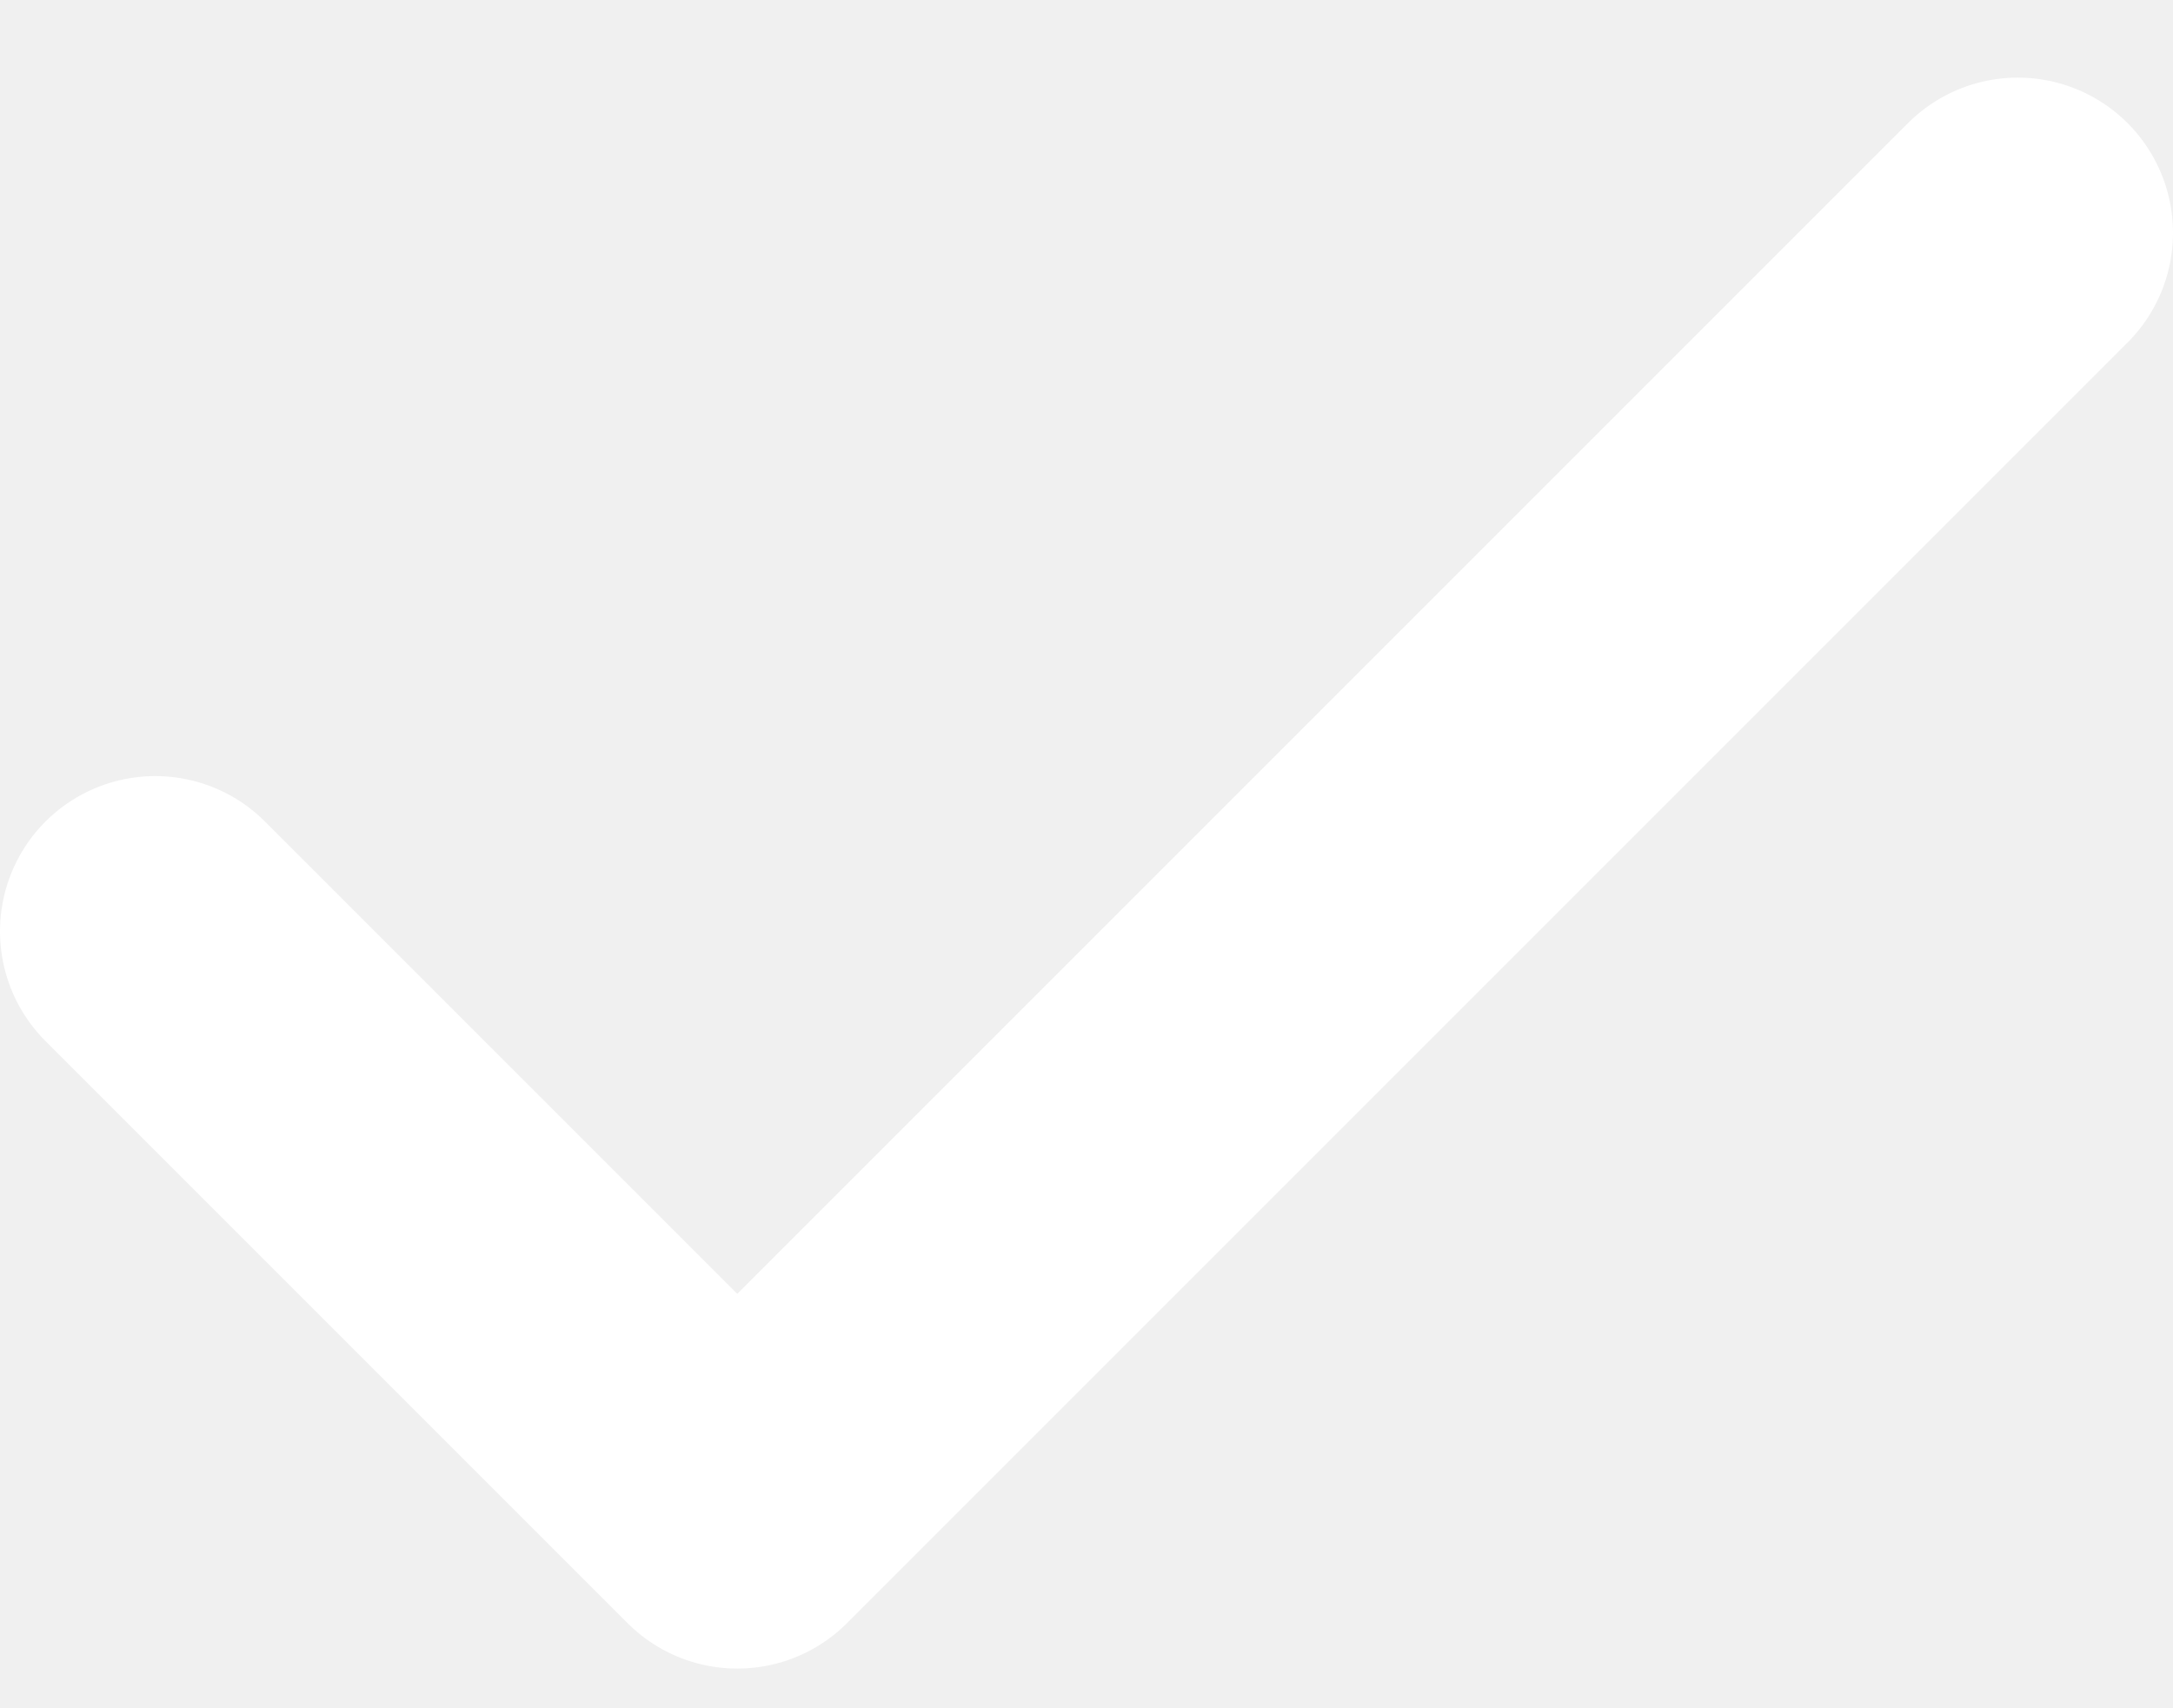
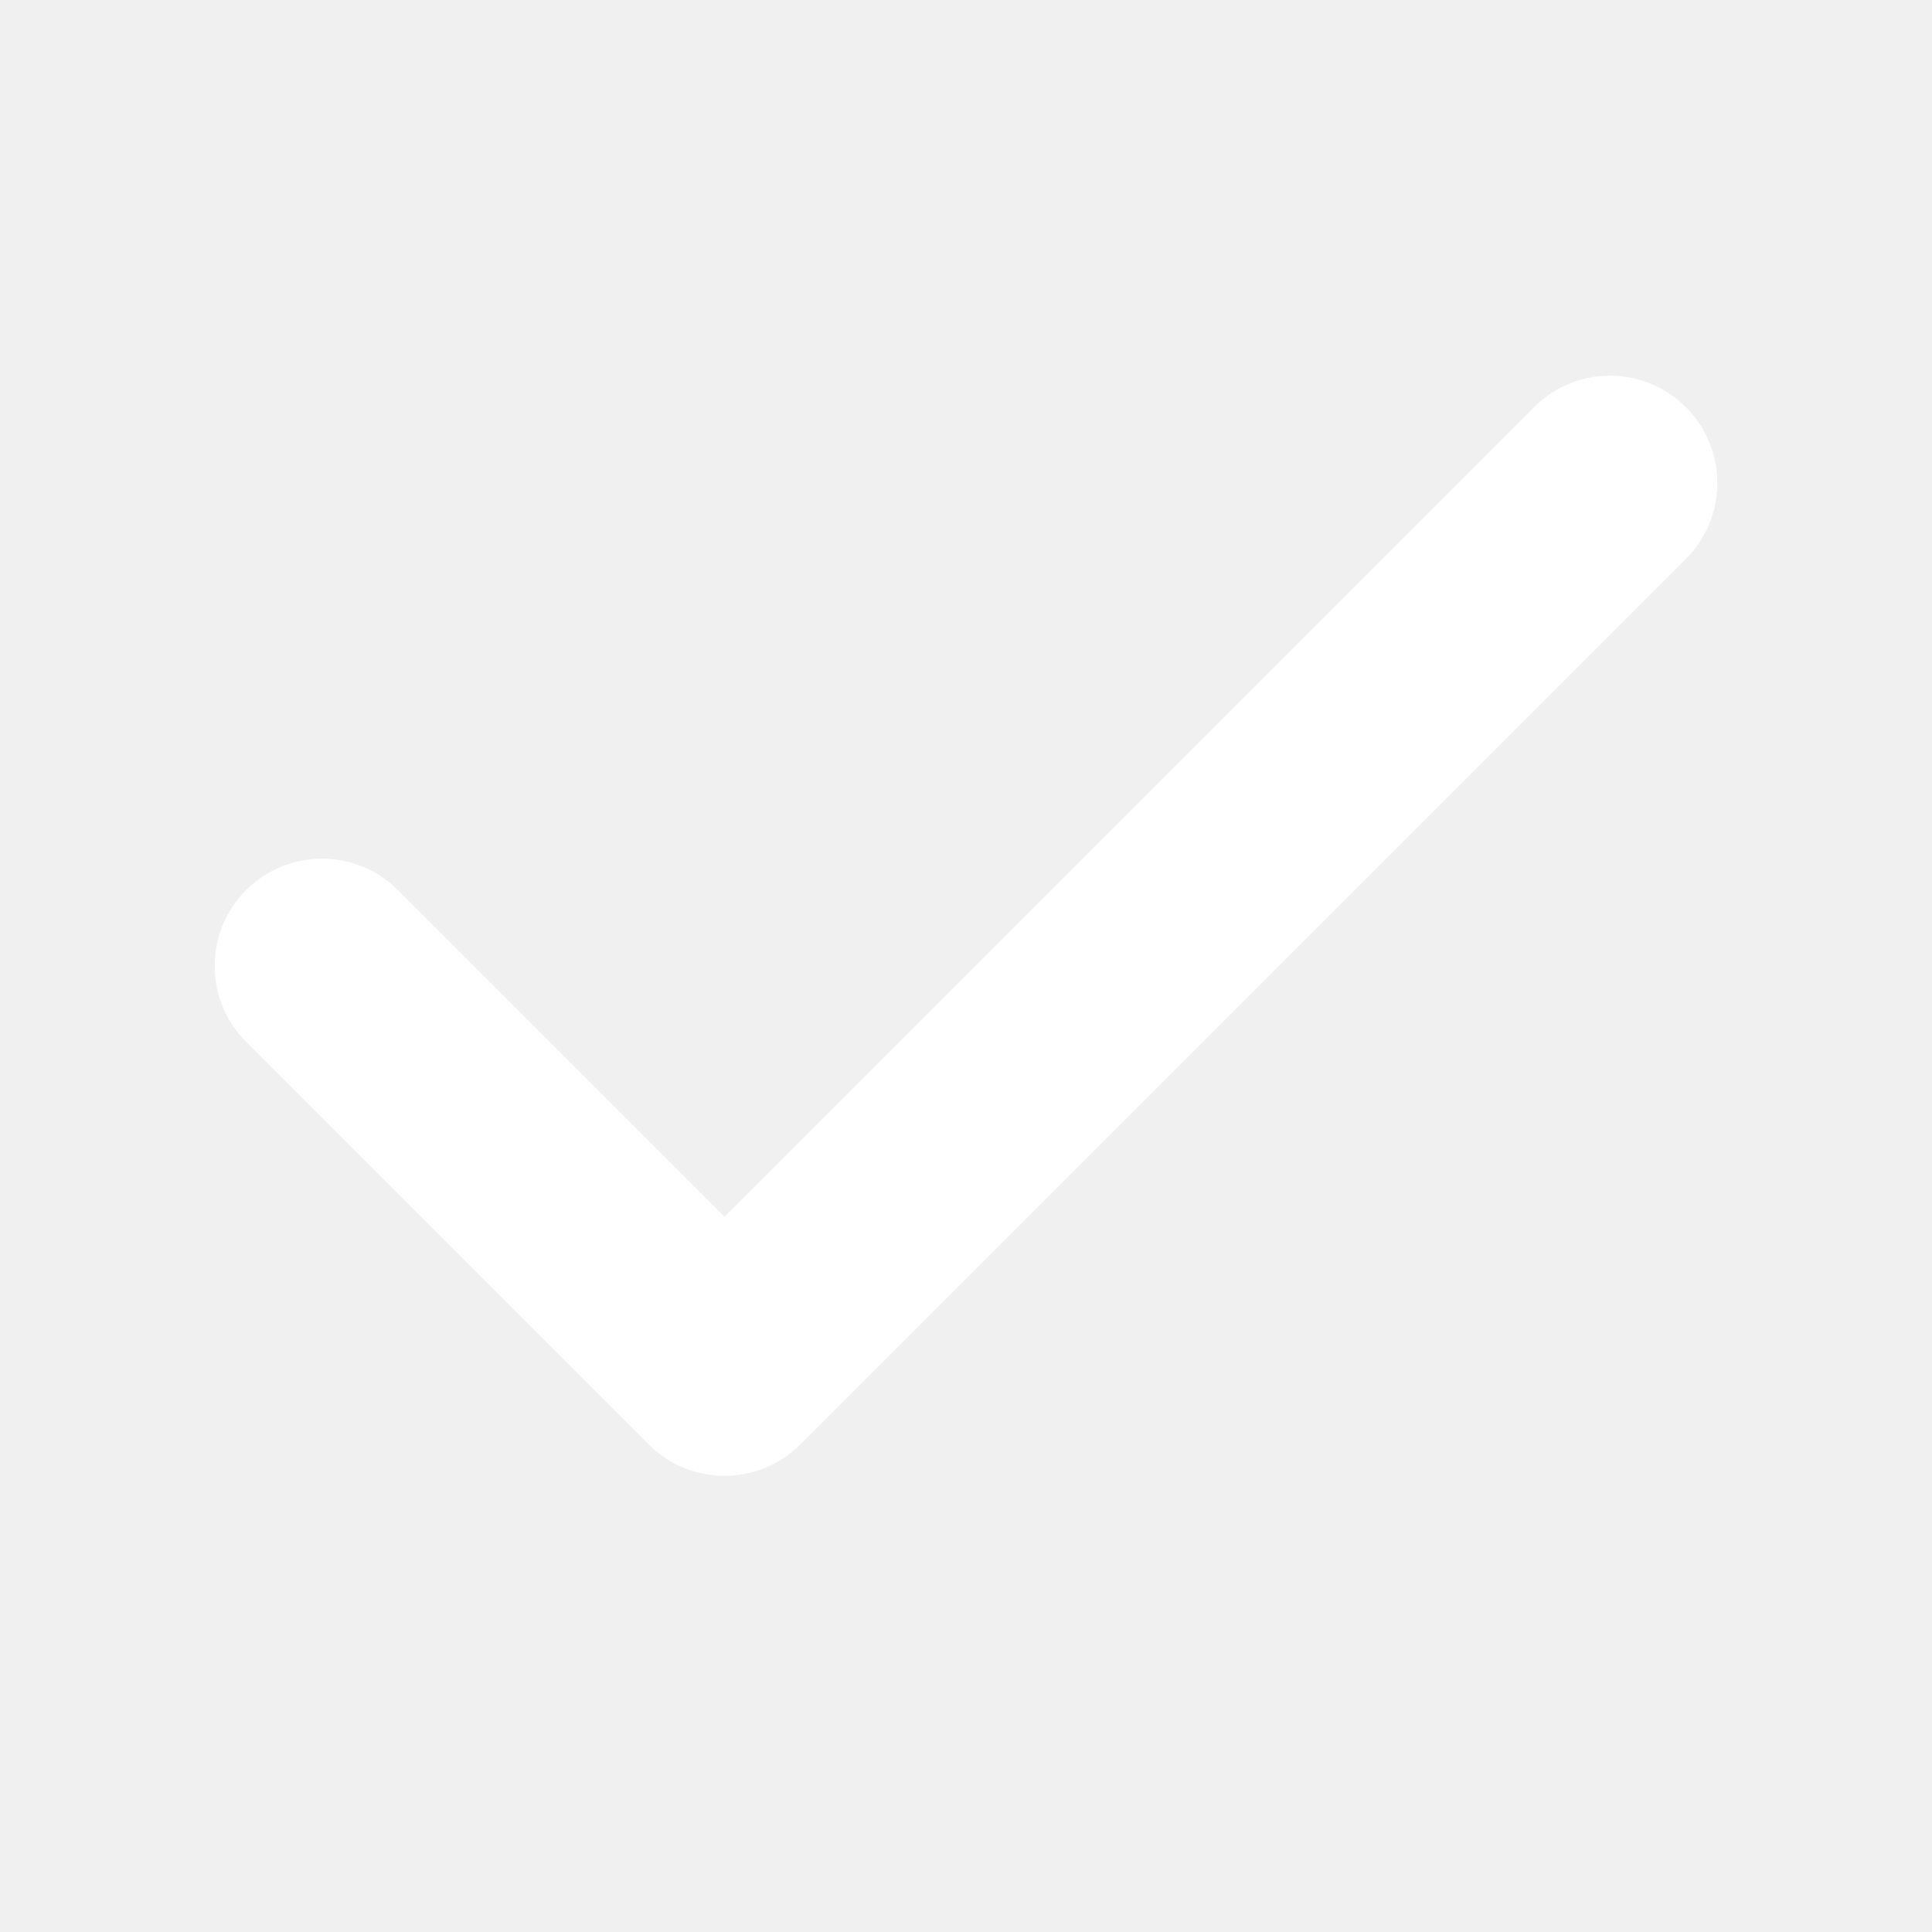
- <svg xmlns="http://www.w3.org/2000/svg" width="14" height="11" viewBox="0 0 14 11" fill="none">
-   <path d="M13 1.5L4.75 9.75L1 6" stroke="white" stroke-width="2" stroke-linecap="round" stroke-linejoin="round" />
+ <svg xmlns="http://www.w3.org/2000/svg" width="18" height="18" viewBox="0 0 18 18" fill="none">
+   <path d="M15 4.5L6.75 12.75L3 9" stroke="white" stroke-width="2" stroke-linecap="round" stroke-linejoin="round" />
</svg>
